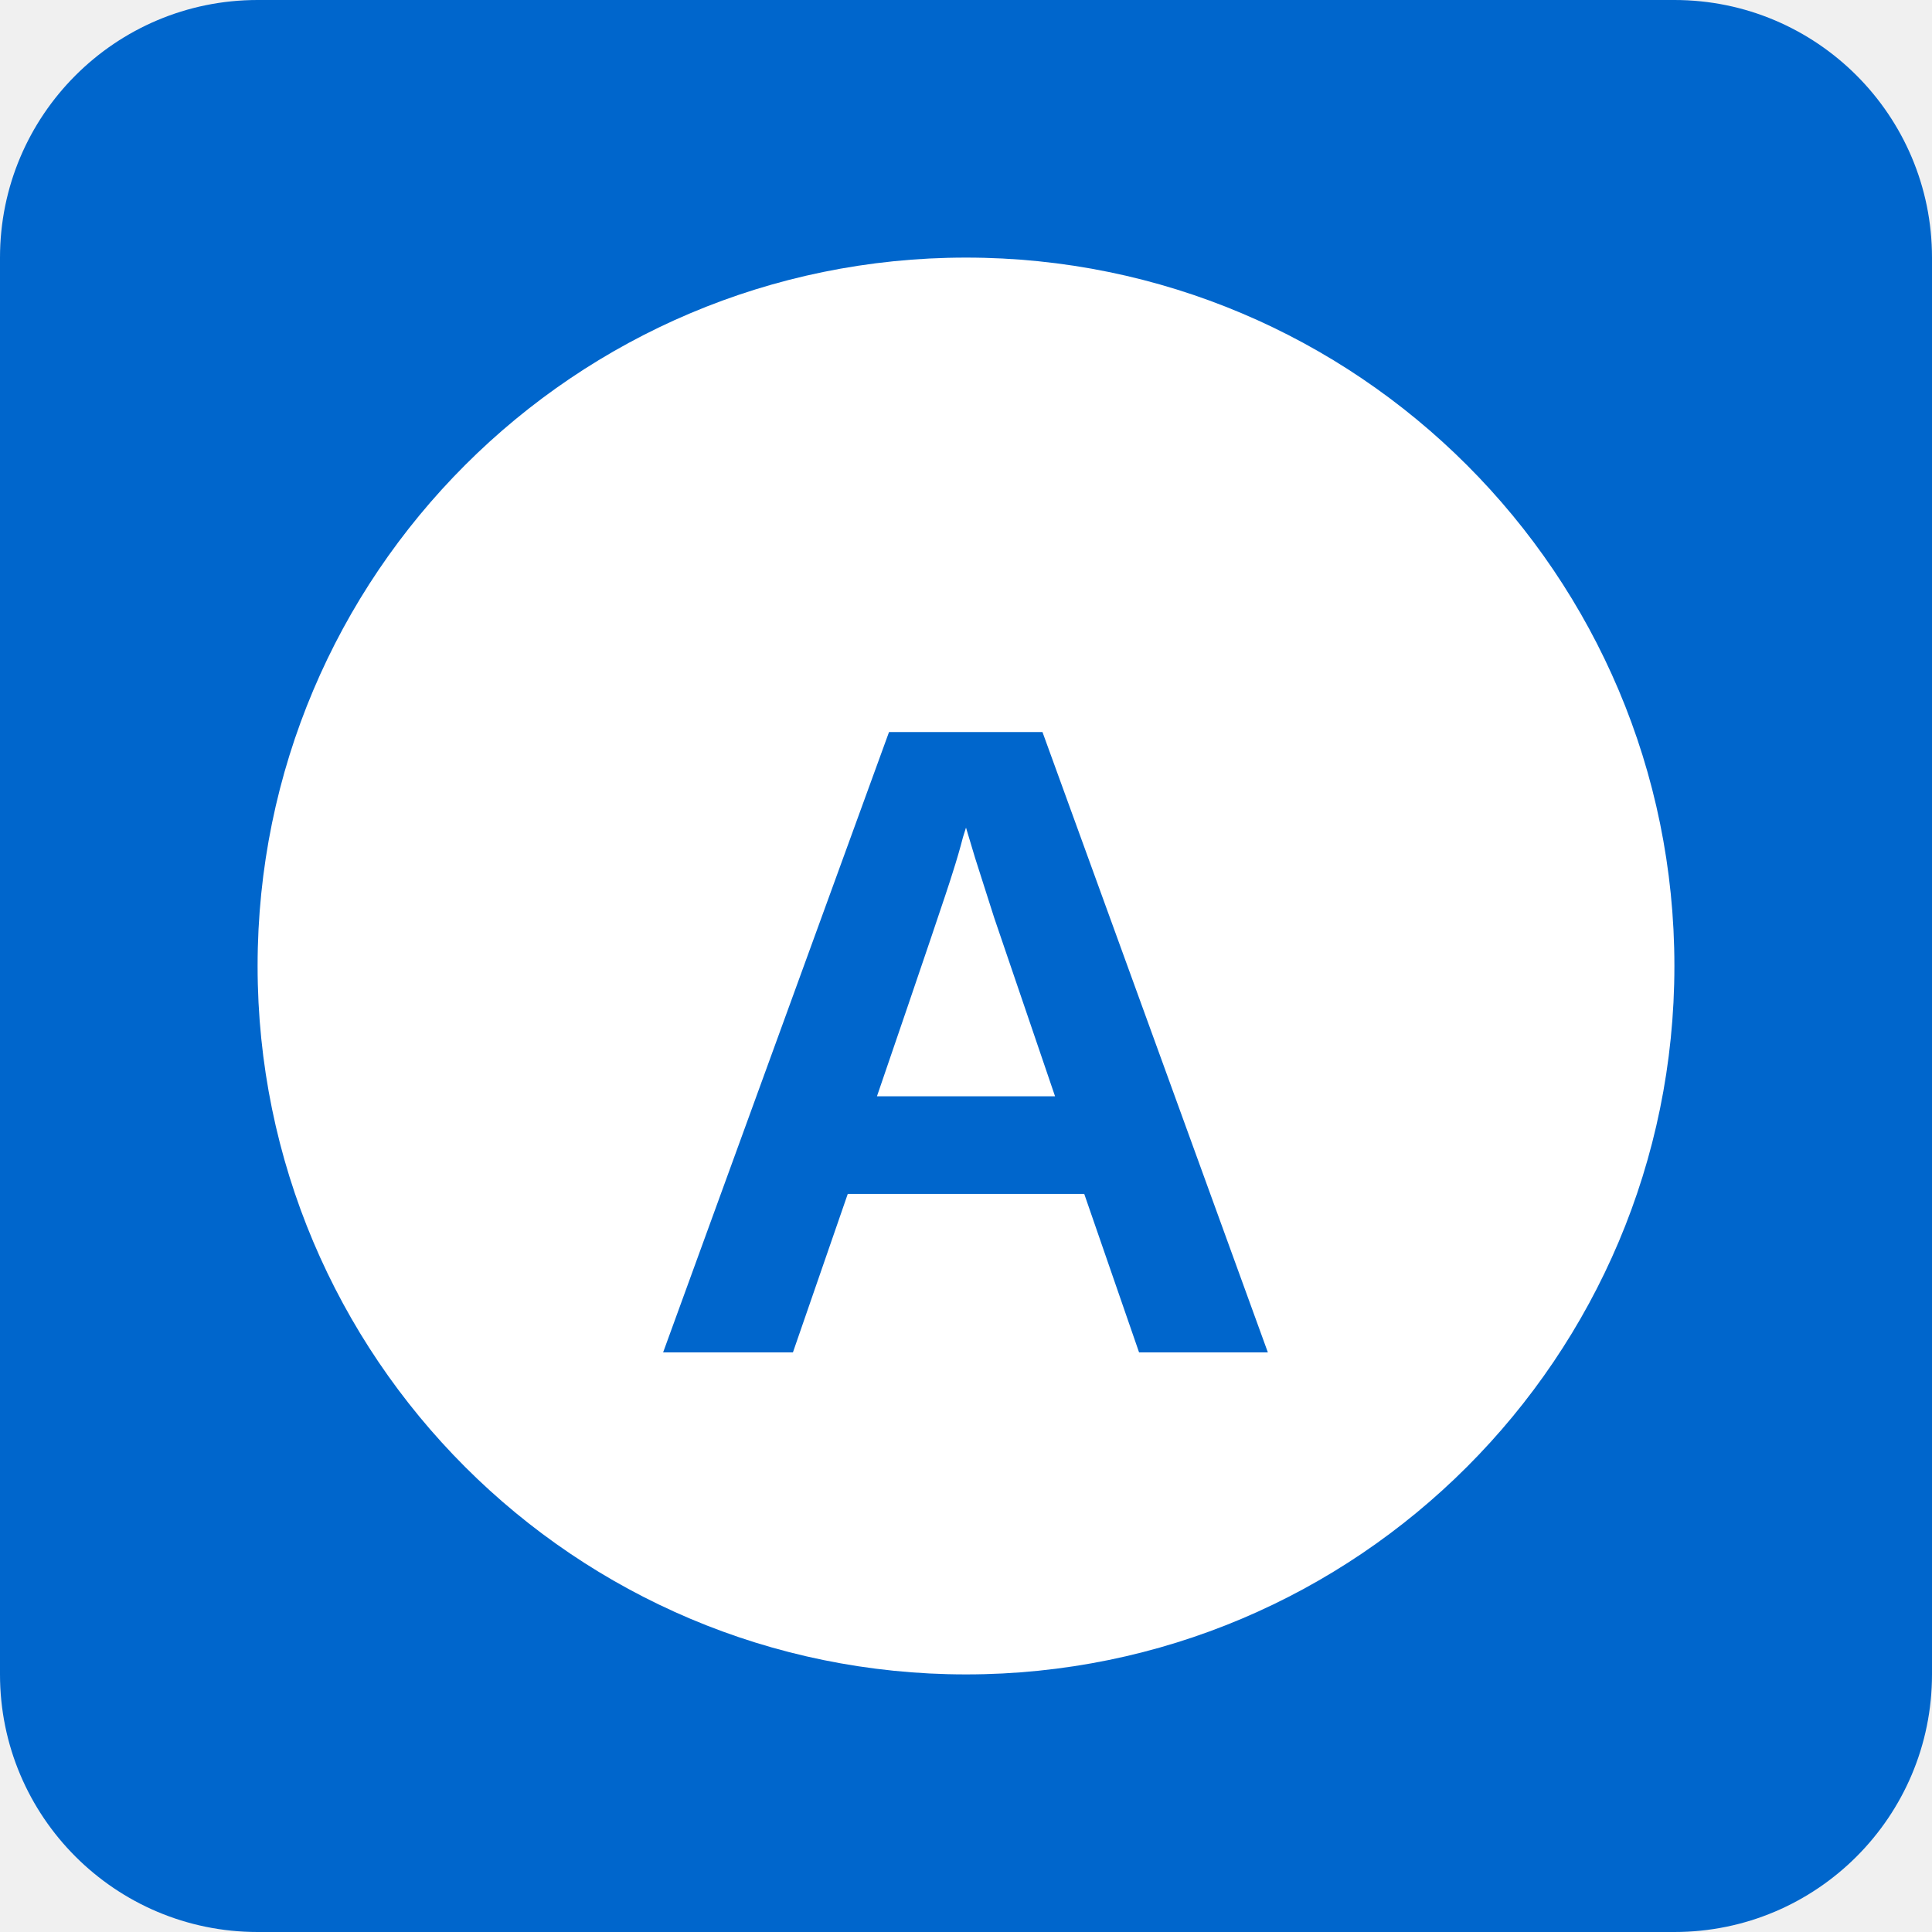
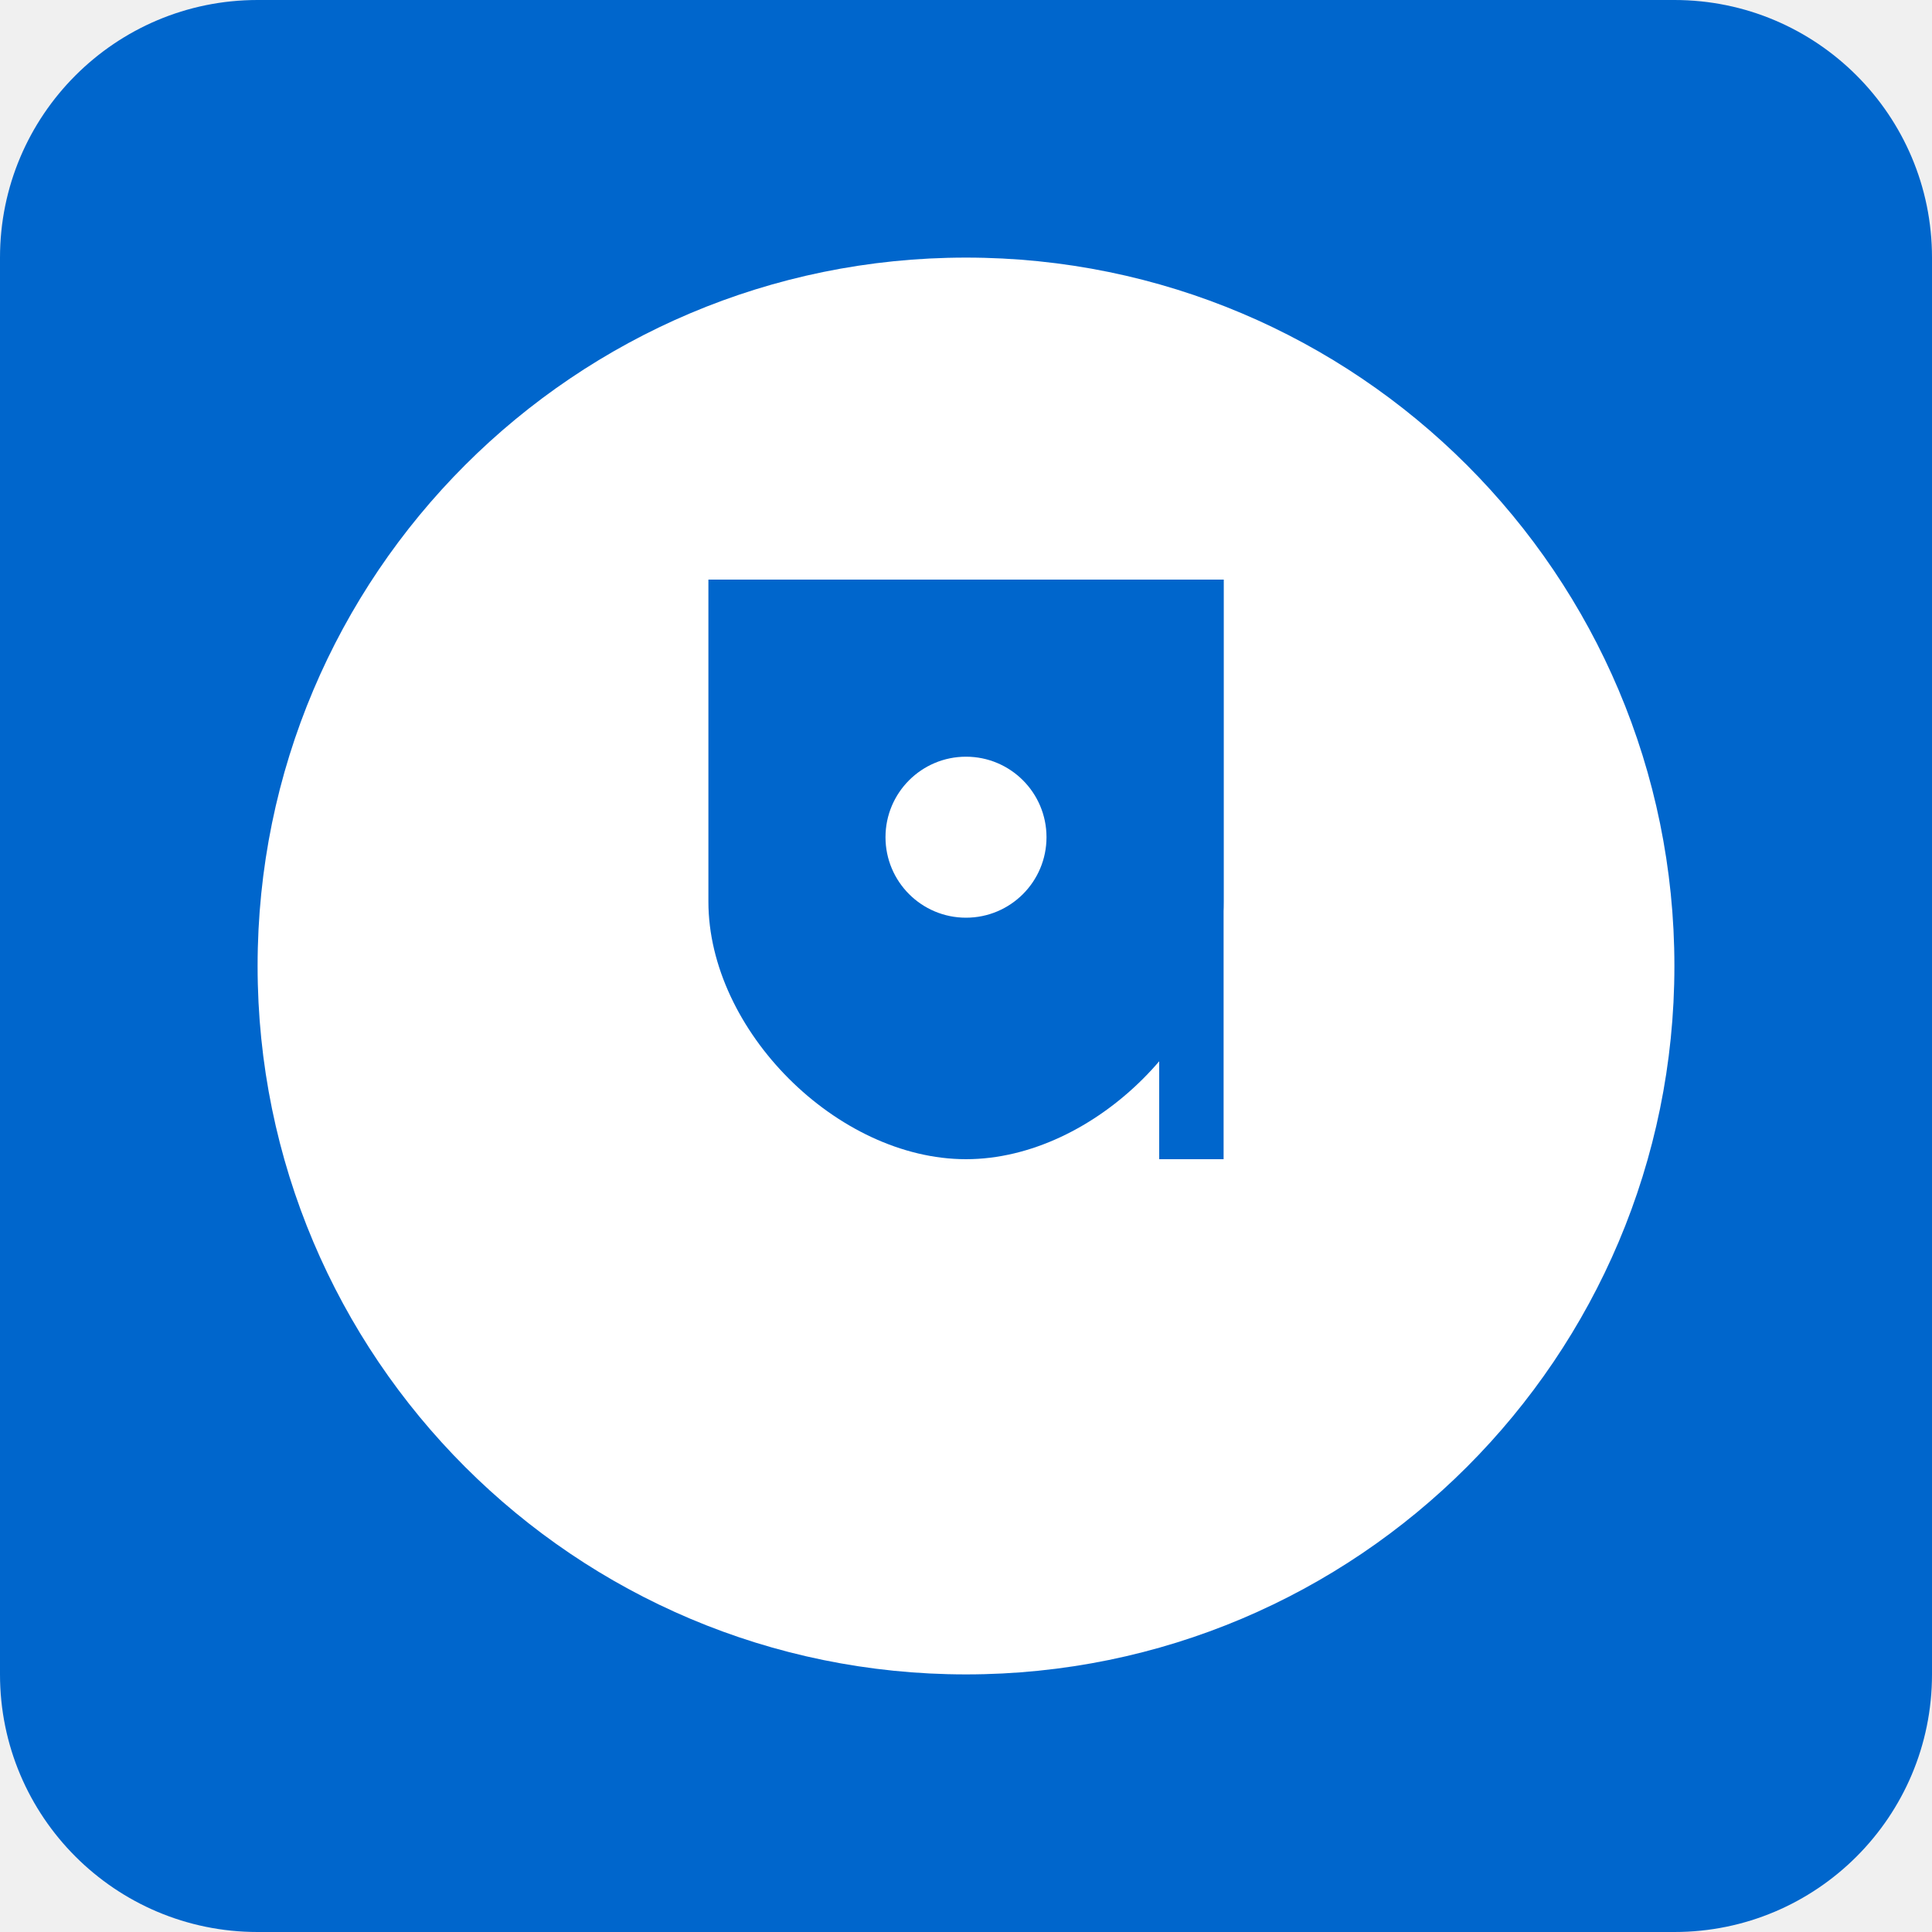
<svg xmlns="http://www.w3.org/2000/svg" width="60" height="60" viewBox="0 0 60 60" fill="none">
  <rect width="60" height="60" rx="8" fill="#0066CC" />
  <circle cx="30" cy="30" r="22" fill="white" />
-   <text x="30" y="42" text-anchor="middle" fill="#0066CC" font-family="Arial, sans-serif" font-size="28" font-weight="bold">A</text>
+   <g transform="translate(30, 30)">
+     <path d="M-8,-12 C-8,-12 -8,-6 -8,-2 C-8,2 -4,6 0,6 C4,6 8,2 8,-2 C8,-6 8,-12 8,-12 M0,-8 C-2,-8 -4,-6 -4,-4 C-4,-2 -2,0 0,0 C2,0 4,-2 4,-4 C4,-6 2,-8 0,-8 Z" fill="#0066CC" stroke="none" />
+     <circle cx="0" cy="-4" r="2.5" fill="white" />
+     <rect x="6" y="-12" width="2" height="18" fill="#0066CC" />
+   </g>
</svg>
